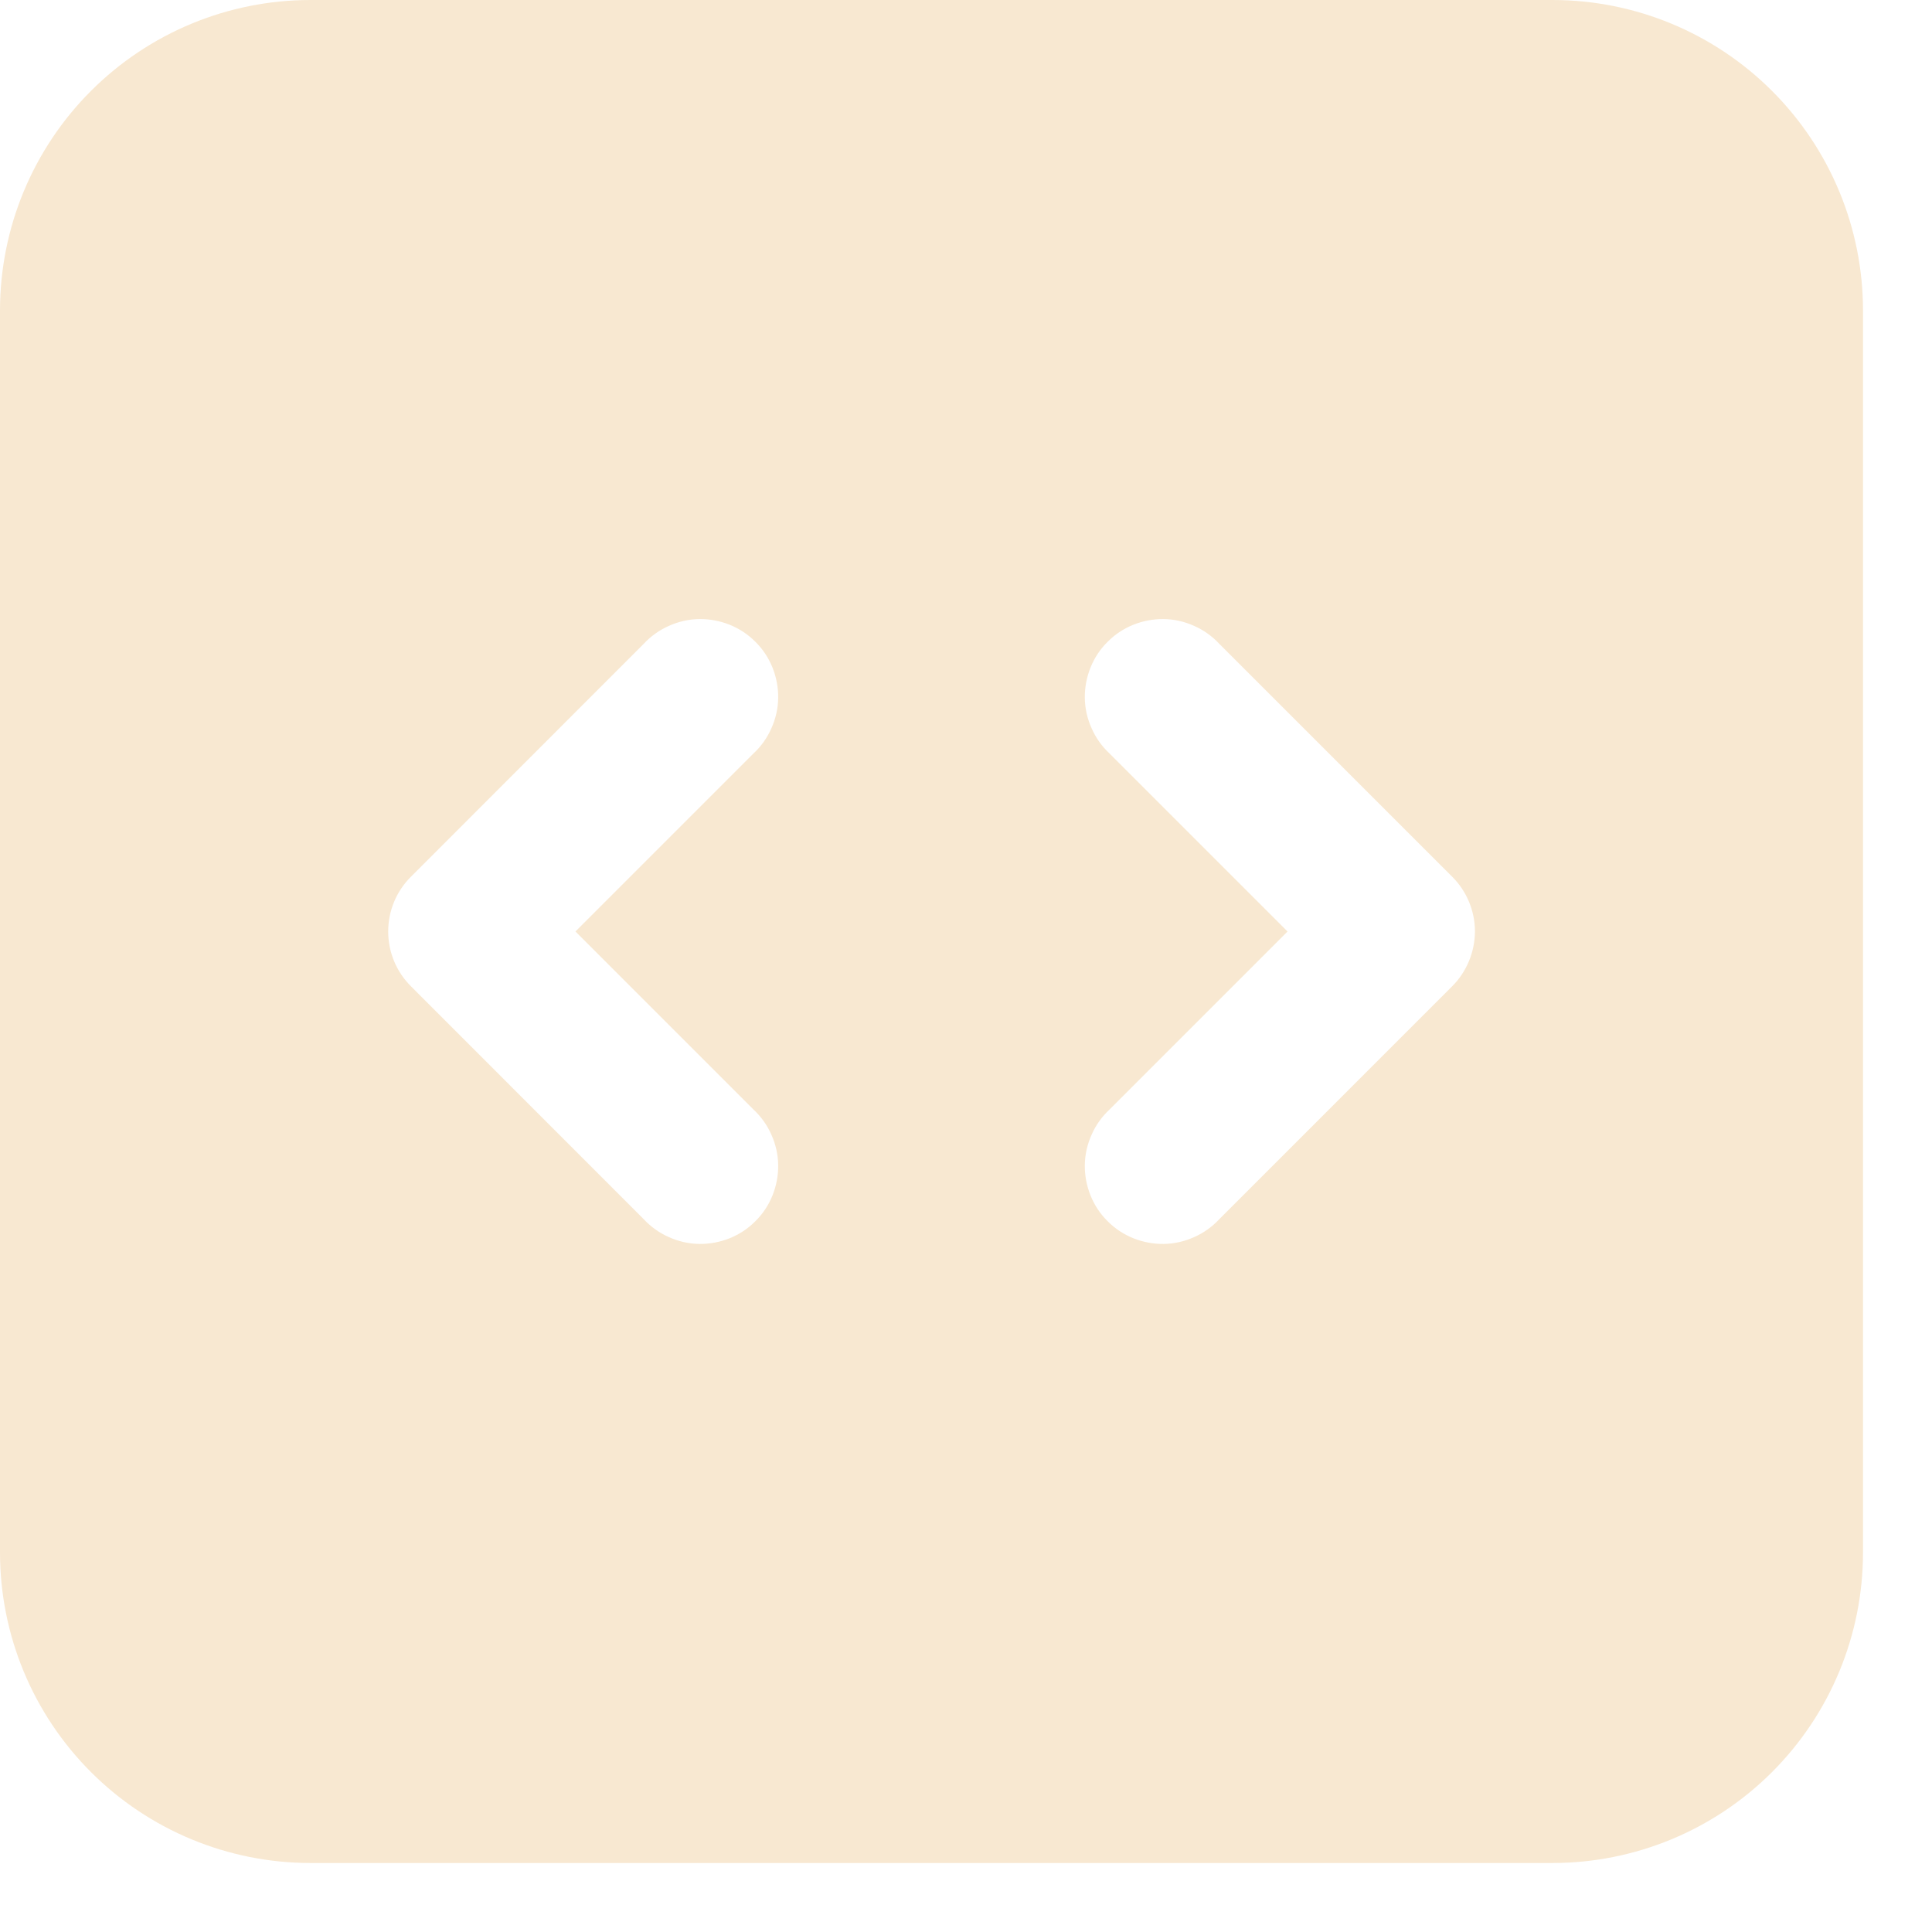
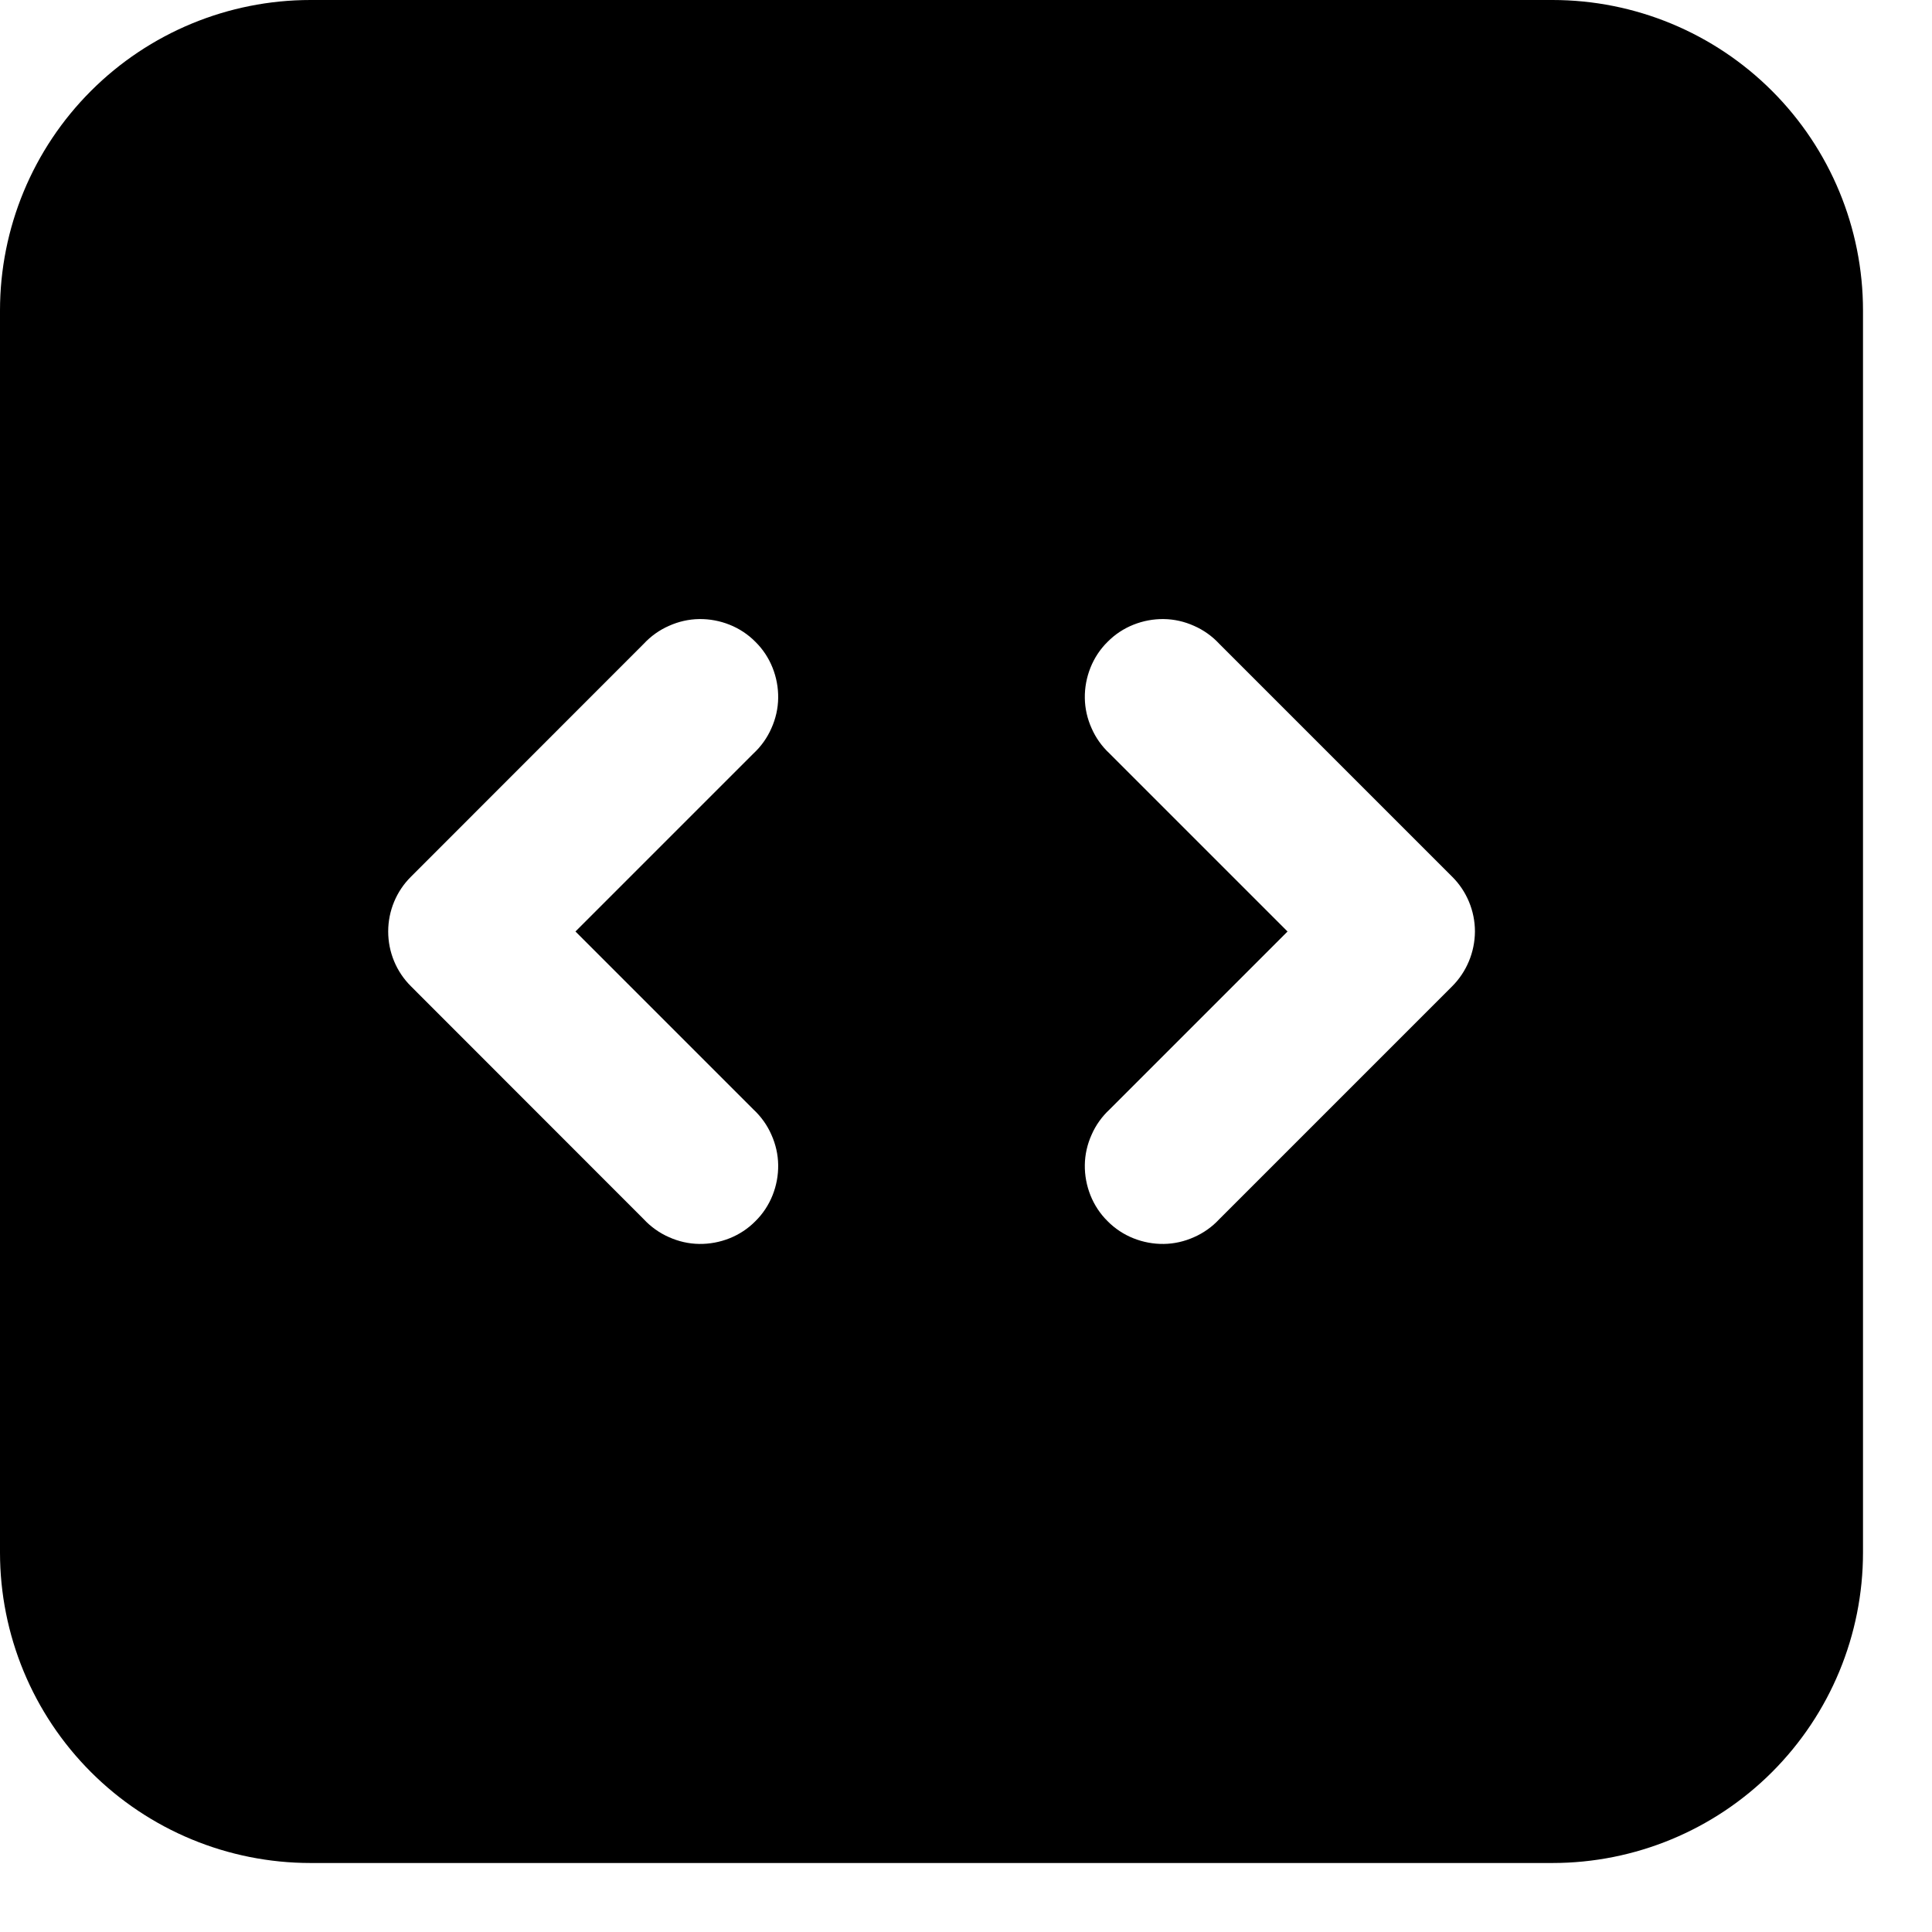
- <svg xmlns="http://www.w3.org/2000/svg" width="14" height="14" viewBox="0 0 14 14" fill="none">
-   <path fill-rule="evenodd" clip-rule="evenodd" d="M0 2.25C0 1.653 0.237 1.081 0.659 0.659C1.081 0.237 1.653 0 2.25 0L11.25 0C11.847 0 12.419 0.237 12.841 0.659C13.263 1.081 13.5 1.653 13.5 2.25V11.25C13.5 11.847 13.263 12.419 12.841 12.841C12.419 13.263 11.847 13.5 11.25 13.5H2.25C1.653 13.5 1.081 13.263 0.659 12.841C0.237 12.419 0 11.847 0 11.25L0 2.25ZM10.688 6.75C10.687 6.899 10.628 7.042 10.523 7.147L8.835 8.835C8.784 8.89 8.721 8.935 8.652 8.965C8.583 8.996 8.509 9.013 8.433 9.014C8.358 9.015 8.283 9.001 8.213 8.973C8.143 8.945 8.079 8.903 8.026 8.849C7.972 8.796 7.93 8.732 7.902 8.662C7.874 8.592 7.86 8.517 7.861 8.442C7.862 8.366 7.879 8.292 7.91 8.223C7.94 8.154 7.985 8.091 8.04 8.04L9.33 6.75L8.04 5.46C7.985 5.409 7.94 5.346 7.91 5.277C7.879 5.208 7.862 5.134 7.861 5.058C7.86 4.983 7.874 4.908 7.902 4.838C7.93 4.768 7.972 4.704 8.026 4.651C8.079 4.597 8.143 4.555 8.213 4.527C8.283 4.499 8.358 4.485 8.433 4.486C8.509 4.487 8.583 4.504 8.652 4.535C8.721 4.565 8.784 4.61 8.835 4.665L10.523 6.353C10.628 6.457 10.688 6.601 10.688 6.75ZM2.978 6.353C2.872 6.458 2.813 6.601 2.813 6.75C2.813 6.899 2.872 7.042 2.978 7.147L4.665 8.835C4.716 8.89 4.779 8.935 4.848 8.965C4.917 8.996 4.991 9.013 5.067 9.014C5.142 9.015 5.217 9.001 5.287 8.973C5.357 8.945 5.421 8.903 5.474 8.849C5.528 8.796 5.57 8.732 5.598 8.662C5.626 8.592 5.64 8.517 5.639 8.442C5.638 8.366 5.621 8.292 5.59 8.223C5.56 8.154 5.515 8.091 5.46 8.04L4.17 6.75L5.46 5.46C5.515 5.409 5.56 5.346 5.59 5.277C5.621 5.208 5.638 5.134 5.639 5.058C5.64 4.983 5.626 4.908 5.598 4.838C5.57 4.768 5.528 4.704 5.474 4.651C5.421 4.597 5.357 4.555 5.287 4.527C5.217 4.499 5.142 4.485 5.067 4.486C4.991 4.487 4.917 4.504 4.848 4.535C4.779 4.565 4.716 4.61 4.665 4.665L2.978 6.353Z" fill="#F8E8D1" />
+ <svg xmlns="http://www.w3.org/2000/svg" width="14" height="14" viewBox="0 0 14 14">
+   <path fill-rule="evenodd" clip-rule="evenodd" d="M0 2.25C0 1.653 0.237 1.081 0.659 0.659C1.081 0.237 1.653 0 2.25 0L11.25 0C11.847 0 12.419 0.237 12.841 0.659C13.263 1.081 13.5 1.653 13.5 2.25V11.25C13.5 11.847 13.263 12.419 12.841 12.841C12.419 13.263 11.847 13.5 11.25 13.5H2.25C1.653 13.5 1.081 13.263 0.659 12.841C0.237 12.419 0 11.847 0 11.25L0 2.25ZM10.688 6.75C10.687 6.899 10.628 7.042 10.523 7.147L8.835 8.835C8.784 8.89 8.721 8.935 8.652 8.965C8.583 8.996 8.509 9.013 8.433 9.014C8.358 9.015 8.283 9.001 8.213 8.973C8.143 8.945 8.079 8.903 8.026 8.849C7.972 8.796 7.93 8.732 7.902 8.662C7.874 8.592 7.86 8.517 7.861 8.442C7.862 8.366 7.879 8.292 7.91 8.223C7.94 8.154 7.985 8.091 8.04 8.04L9.33 6.75L8.04 5.46C7.985 5.409 7.94 5.346 7.91 5.277C7.879 5.208 7.862 5.134 7.861 5.058C7.86 4.983 7.874 4.908 7.902 4.838C7.93 4.768 7.972 4.704 8.026 4.651C8.079 4.597 8.143 4.555 8.213 4.527C8.283 4.499 8.358 4.485 8.433 4.486C8.509 4.487 8.583 4.504 8.652 4.535C8.721 4.565 8.784 4.61 8.835 4.665L10.523 6.353C10.628 6.457 10.688 6.601 10.688 6.75ZM2.978 6.353C2.872 6.458 2.813 6.601 2.813 6.75C2.813 6.899 2.872 7.042 2.978 7.147L4.665 8.835C4.716 8.89 4.779 8.935 4.848 8.965C4.917 8.996 4.991 9.013 5.067 9.014C5.142 9.015 5.217 9.001 5.287 8.973C5.357 8.945 5.421 8.903 5.474 8.849C5.528 8.796 5.57 8.732 5.598 8.662C5.626 8.592 5.64 8.517 5.639 8.442C5.638 8.366 5.621 8.292 5.59 8.223C5.56 8.154 5.515 8.091 5.46 8.04L4.17 6.75L5.46 5.46C5.515 5.409 5.56 5.346 5.59 5.277C5.621 5.208 5.638 5.134 5.639 5.058C5.64 4.983 5.626 4.908 5.598 4.838C5.57 4.768 5.528 4.704 5.474 4.651C5.421 4.597 5.357 4.555 5.287 4.527C5.217 4.499 5.142 4.485 5.067 4.486C4.991 4.487 4.917 4.504 4.848 4.535C4.779 4.565 4.716 4.61 4.665 4.665L2.978 6.353Z" />
</svg>
